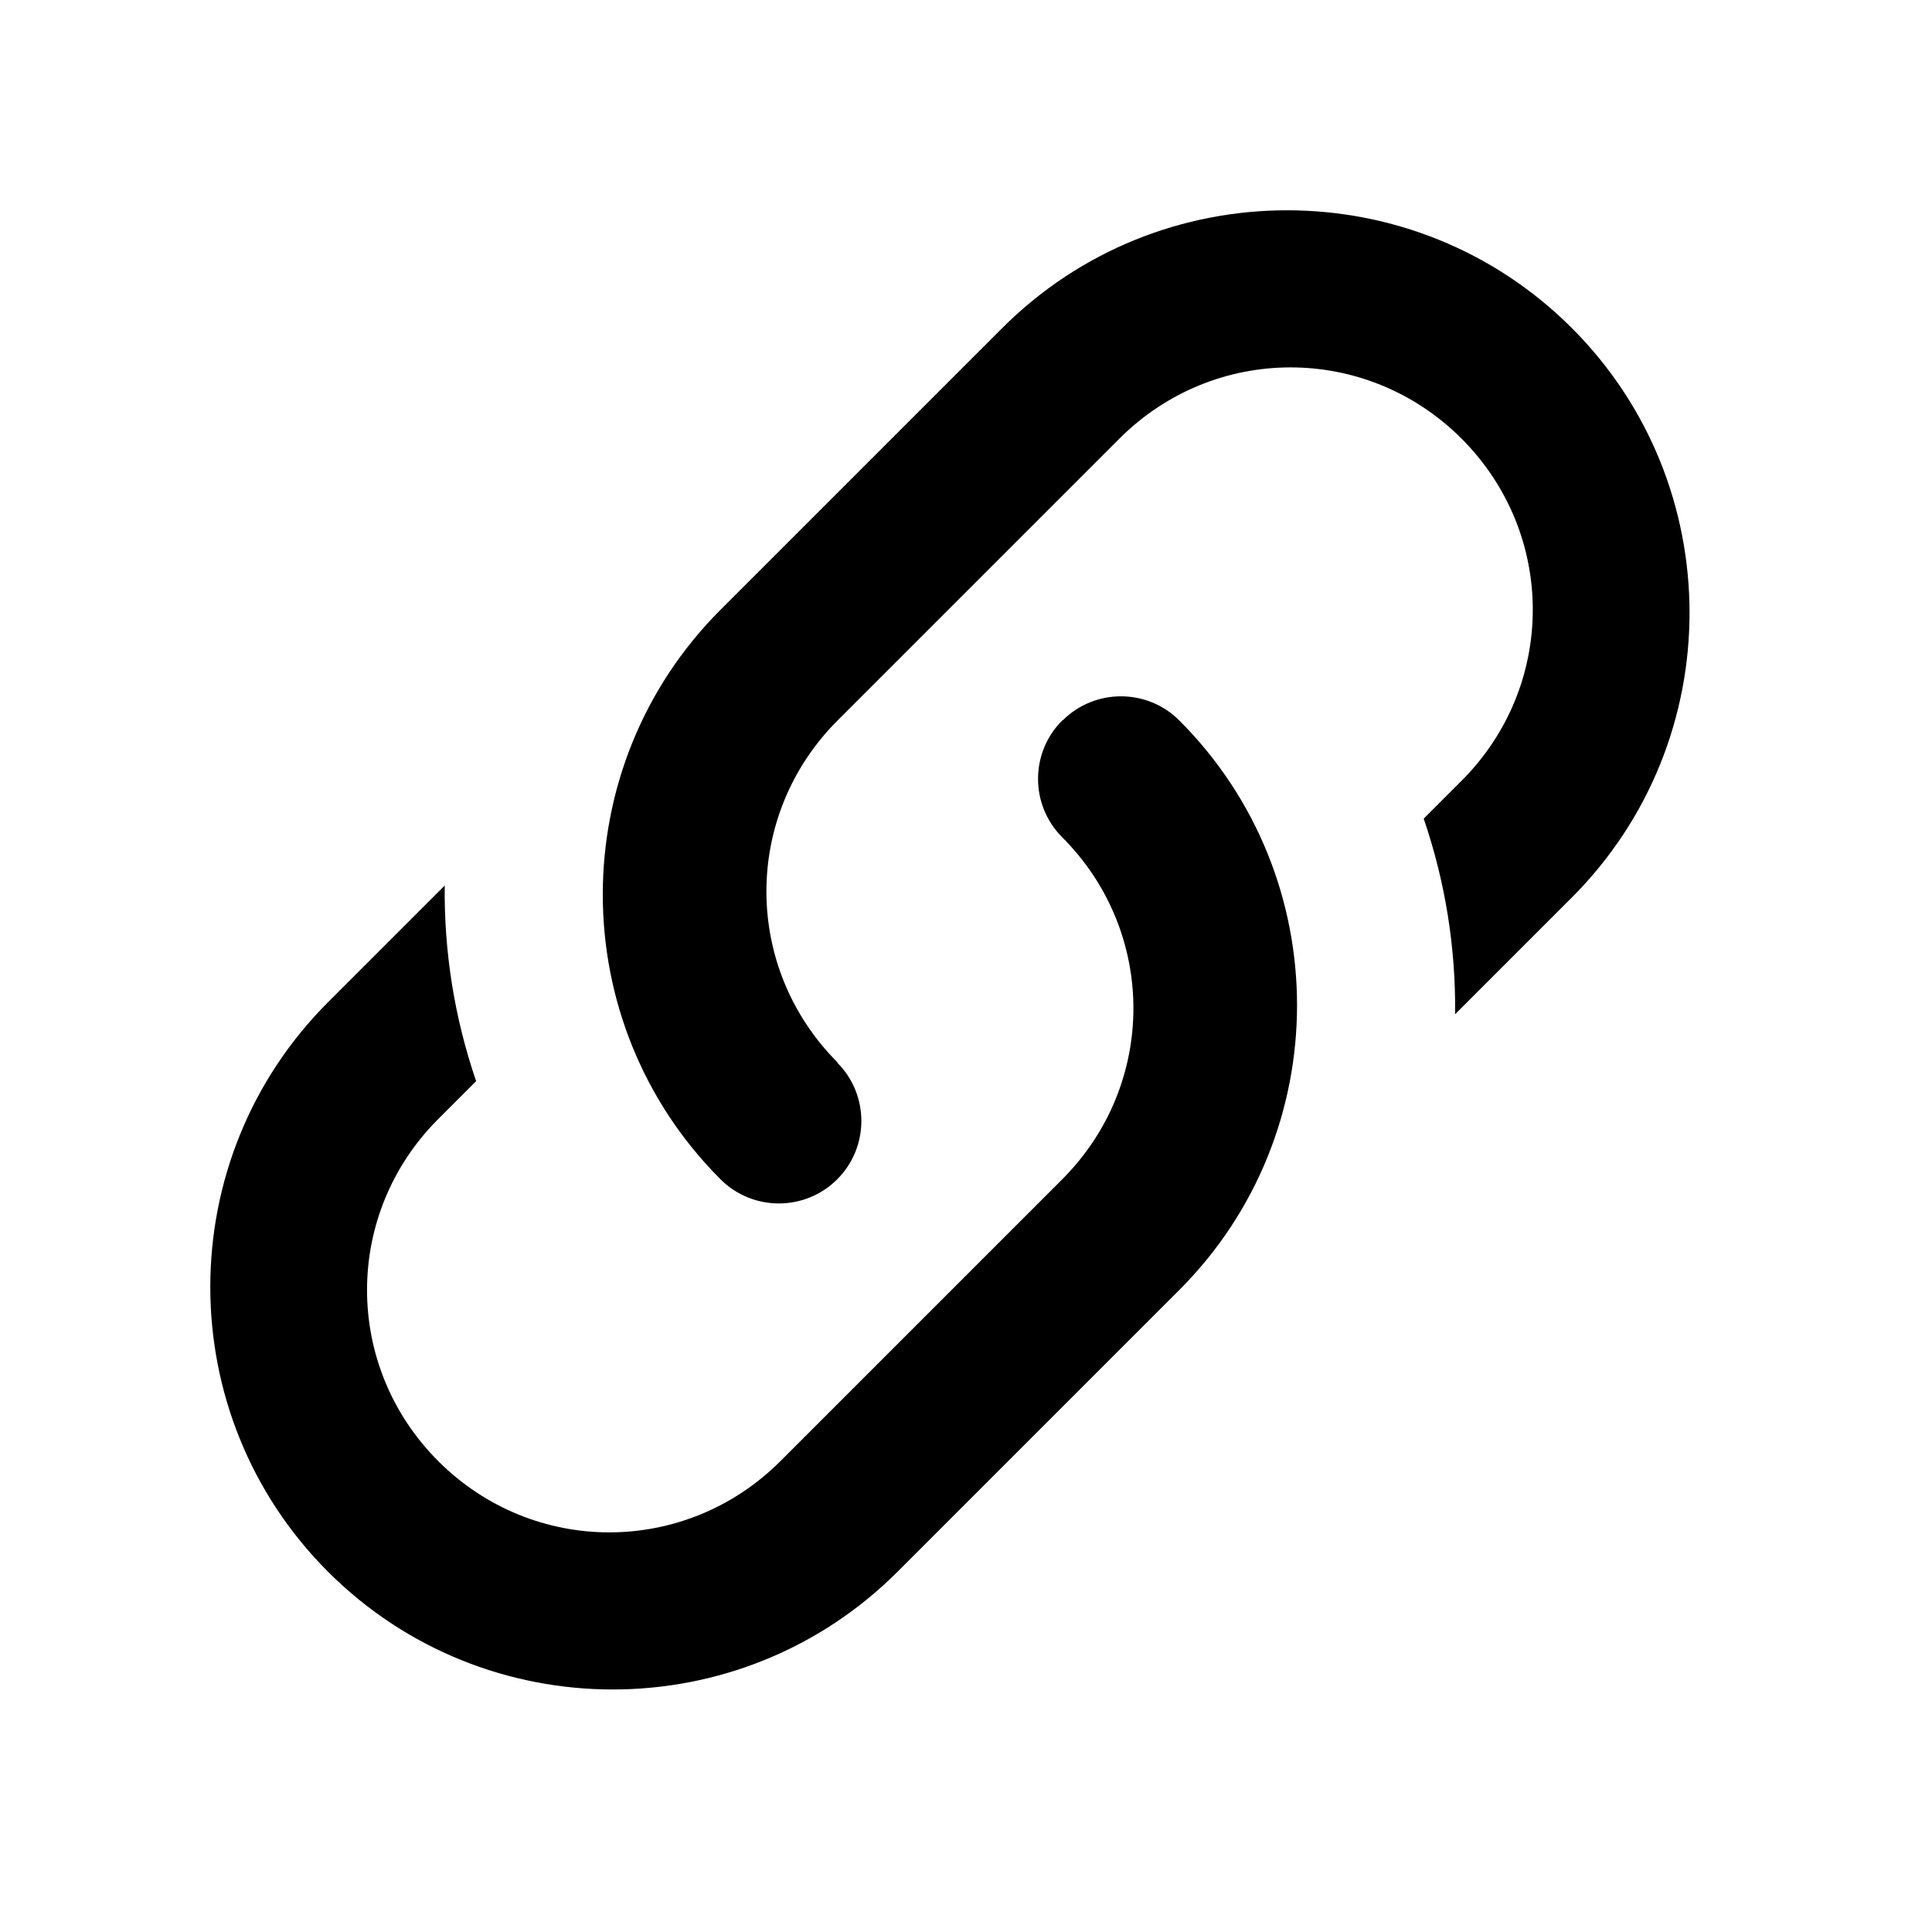
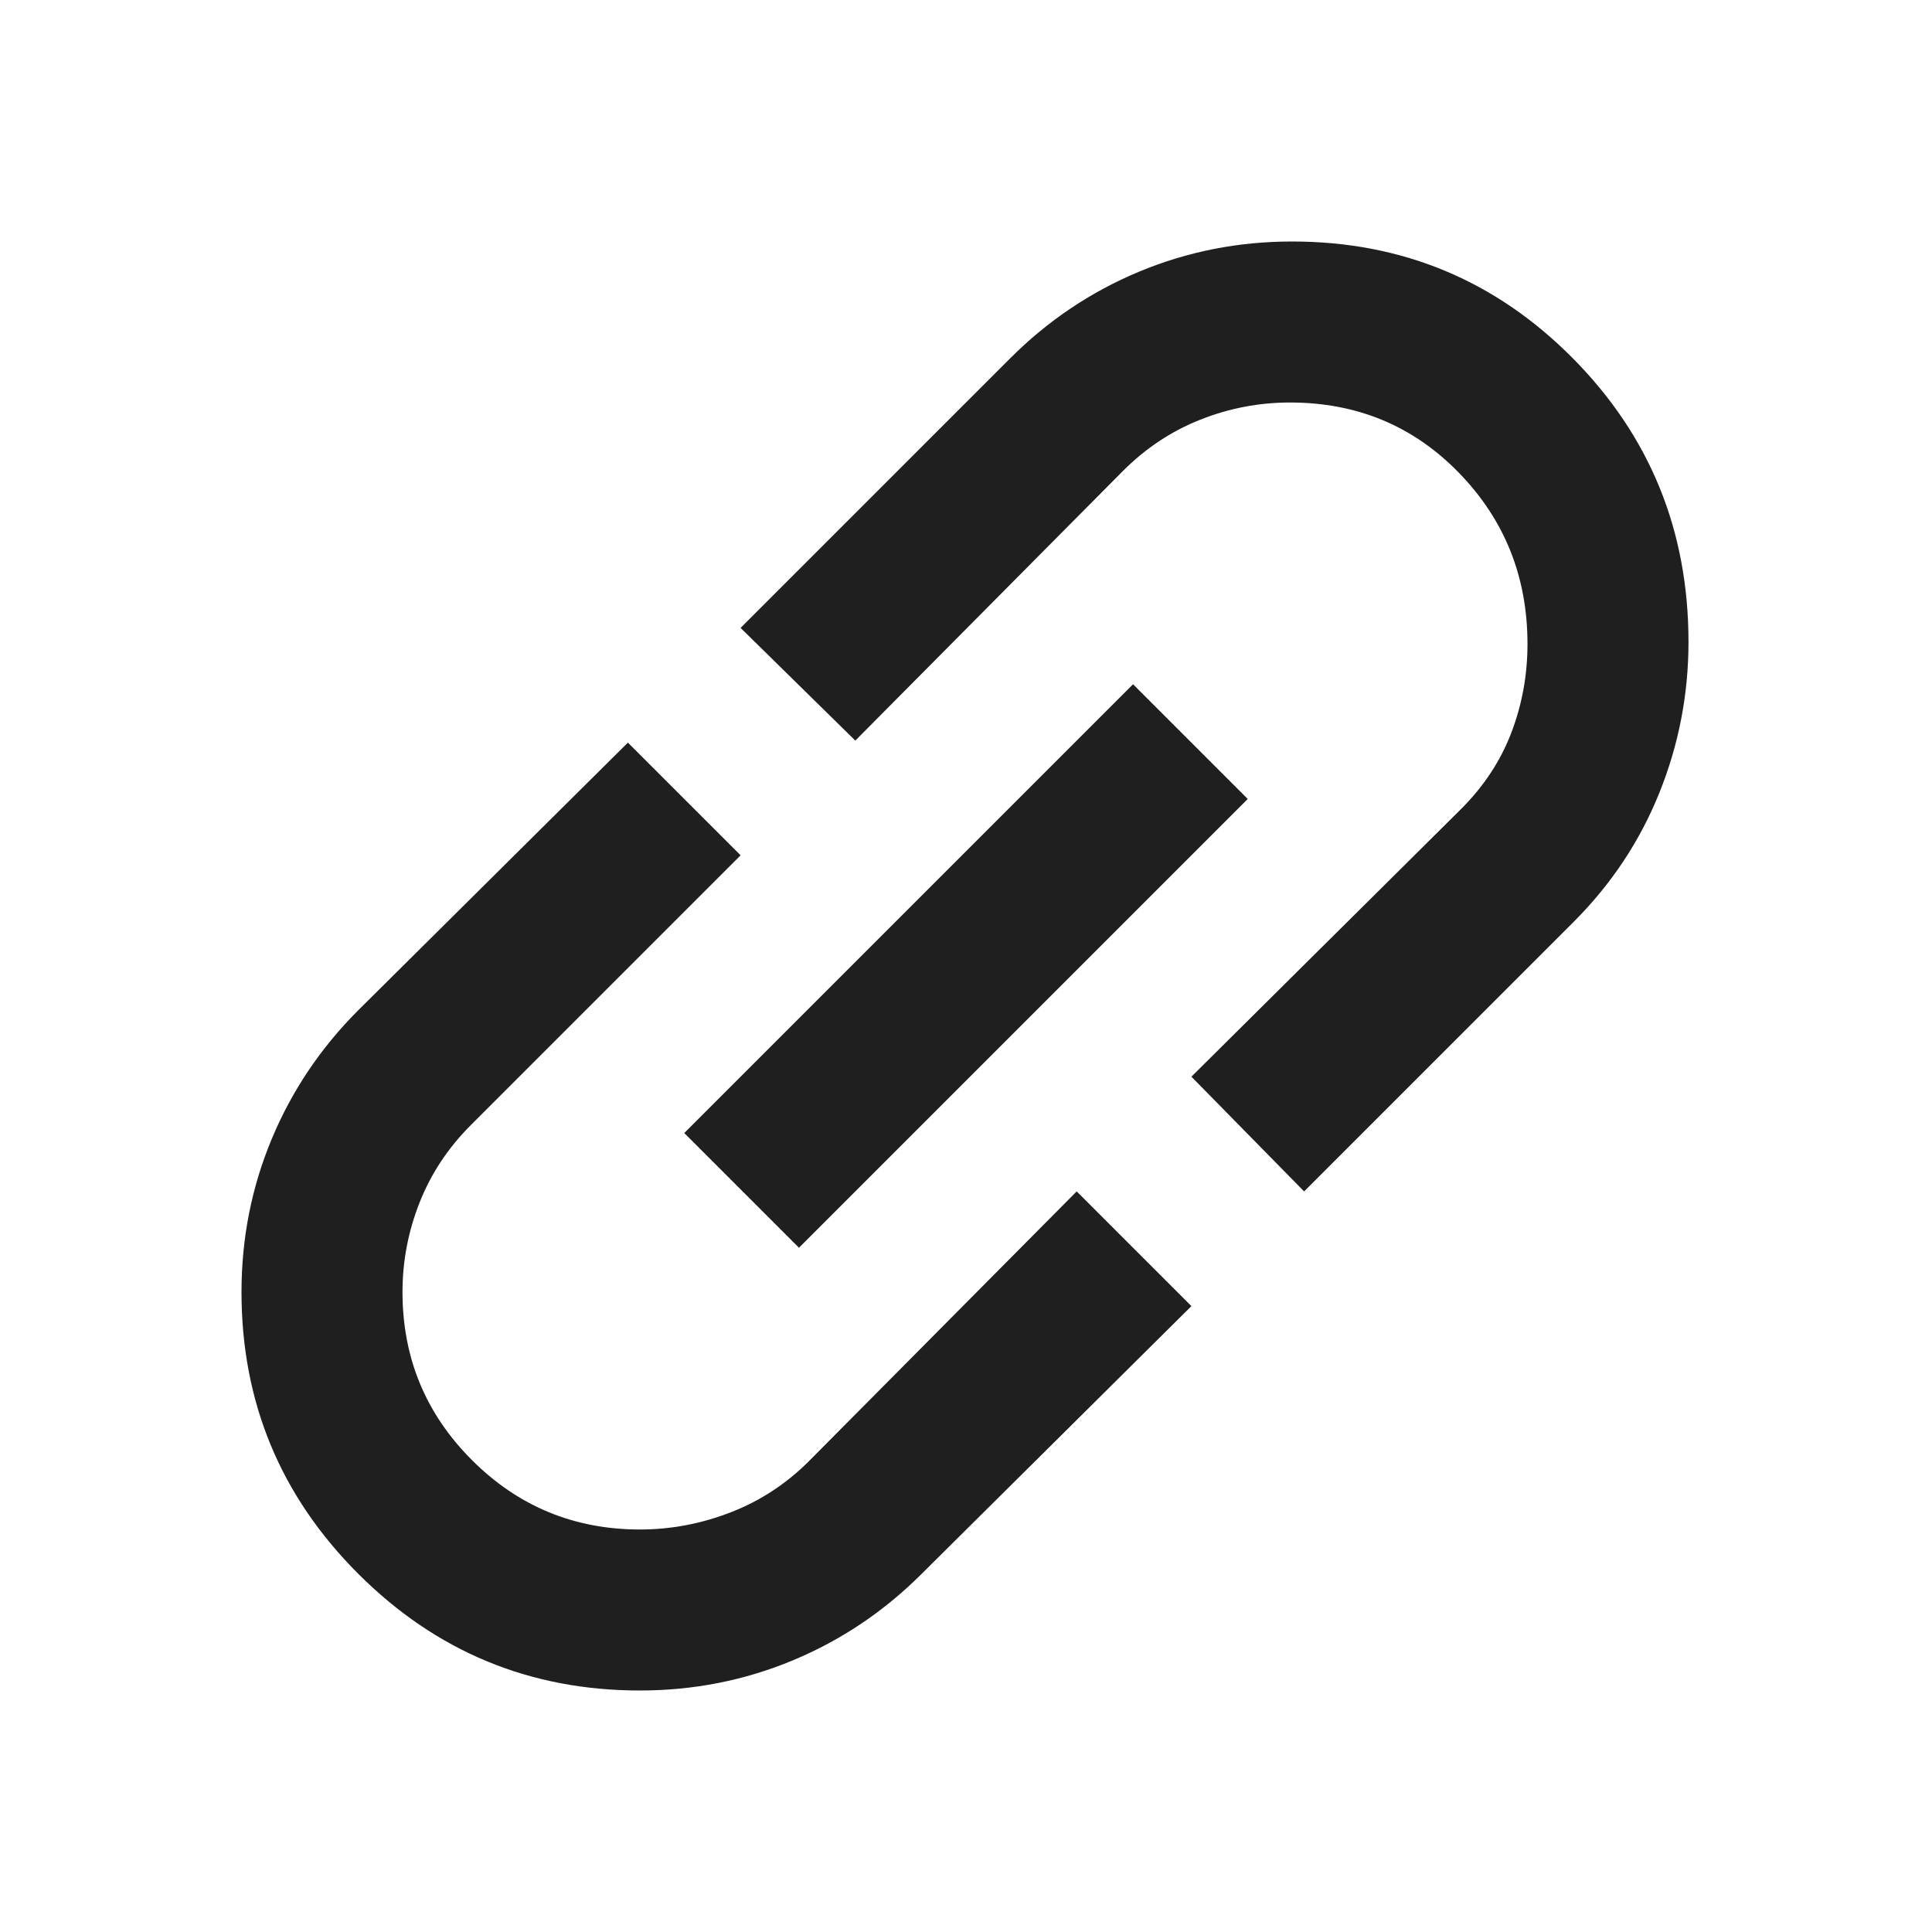
- <svg xmlns="http://www.w3.org/2000/svg" viewBox="0 0 32 32">
-   <path d="M13.867,17.6c0.533,0.533 0.533,1.4 0,1.933c-0.533,0.533 -1.4,0.533 -1.933,0c-2.6,-2.6 -2.6,-6.833 0,-9.433l4.667,-4.667c2.6,-2.6 6.833,-2.6 9.433,0c2.6,2.6 2.6,6.833 0,9.433l-1.933,1.933c0.013,-1.093 -0.16,-2.187 -0.52,-3.24l0.627,-0.627c1.573,-1.573 1.573,-4.093 0,-5.667c-1.573,-1.573 -4.093,-1.573 -5.667,0l-4.667,4.667c-1.573,1.573 -1.573,4.093 0,5.667Zm3.733,-5.667c0.533,-0.533 1.4,-0.533 1.933,0c2.6,2.6 2.6,6.833 0,9.433l-4.667,4.667c-2.6,2.6 -6.833,2.6 -9.433,0c-2.6,-2.6 -2.6,-6.833 0,-9.433l1.933,-1.933c-0.013,1.093 0.16,2.187 0.52,3.24l-0.627,0.627c-1.573,1.573 -1.573,4.093 0,5.667c1.573,1.573 4.093,1.573 5.667,0l4.667,-4.667c1.573,-1.573 1.573,-4.093 0,-5.667c-0.533,-0.533 -0.533,-1.4 0,-1.933Z" />
+ <svg xmlns="http://www.w3.org/2000/svg" height="24px" viewBox="0 -960 960 960" width="24px" fill="#1f1f1f">
+   <path d="M318-120q-82 0-140-58t-58-140q0-40 15-76t43-64l134-133 56 56-134 134q-17 17-25.5 38.5T200-318q0 49 34.5 83.5T318-200q23 0 45-8.5t39-25.5l133-134 57 57-134 133q-28 28-64 43t-76 15Zm79-220-57-57 223-223 57 57-223 223Zm251-28-56-57 134-133q17-17 25-38t8-44q0-50-34-85t-84-35q-23 0-44.5 8.5T558-726L425-592l-57-56 134-134q28-28 64-43t76-15q82 0 139.5 58T839-641q0 39-14.5 75T782-502L648-368Z" />
</svg>
